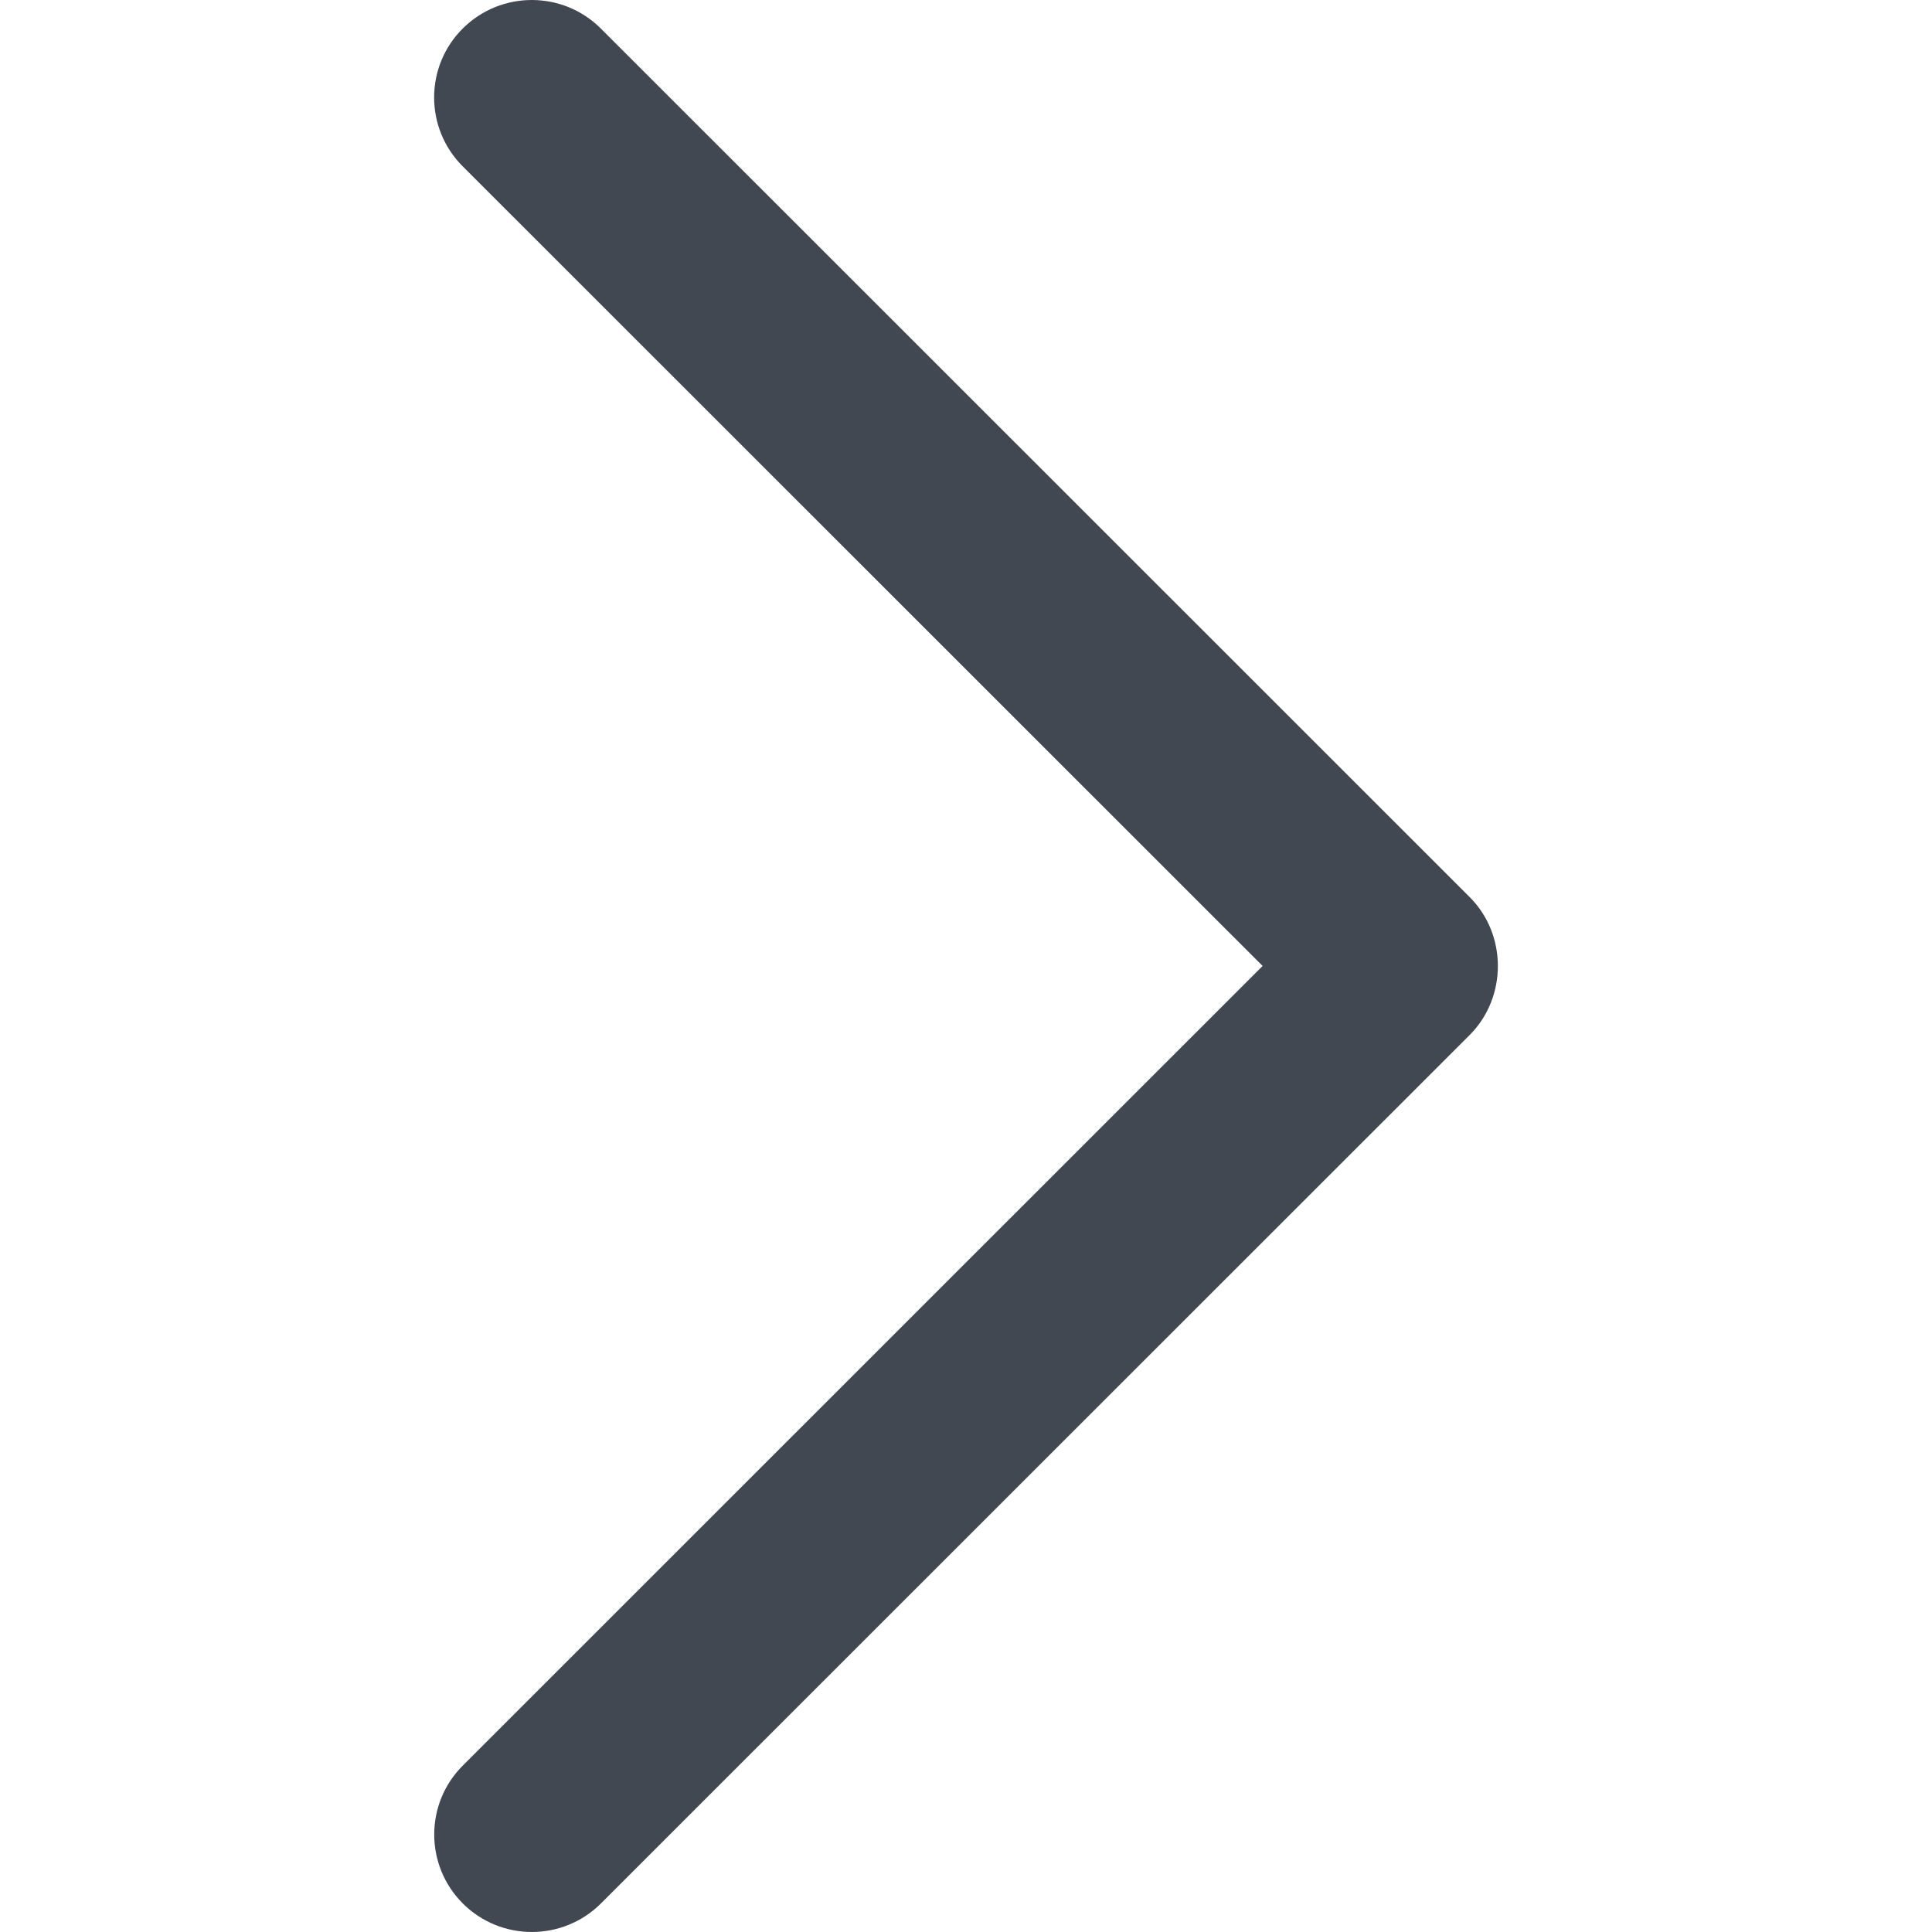
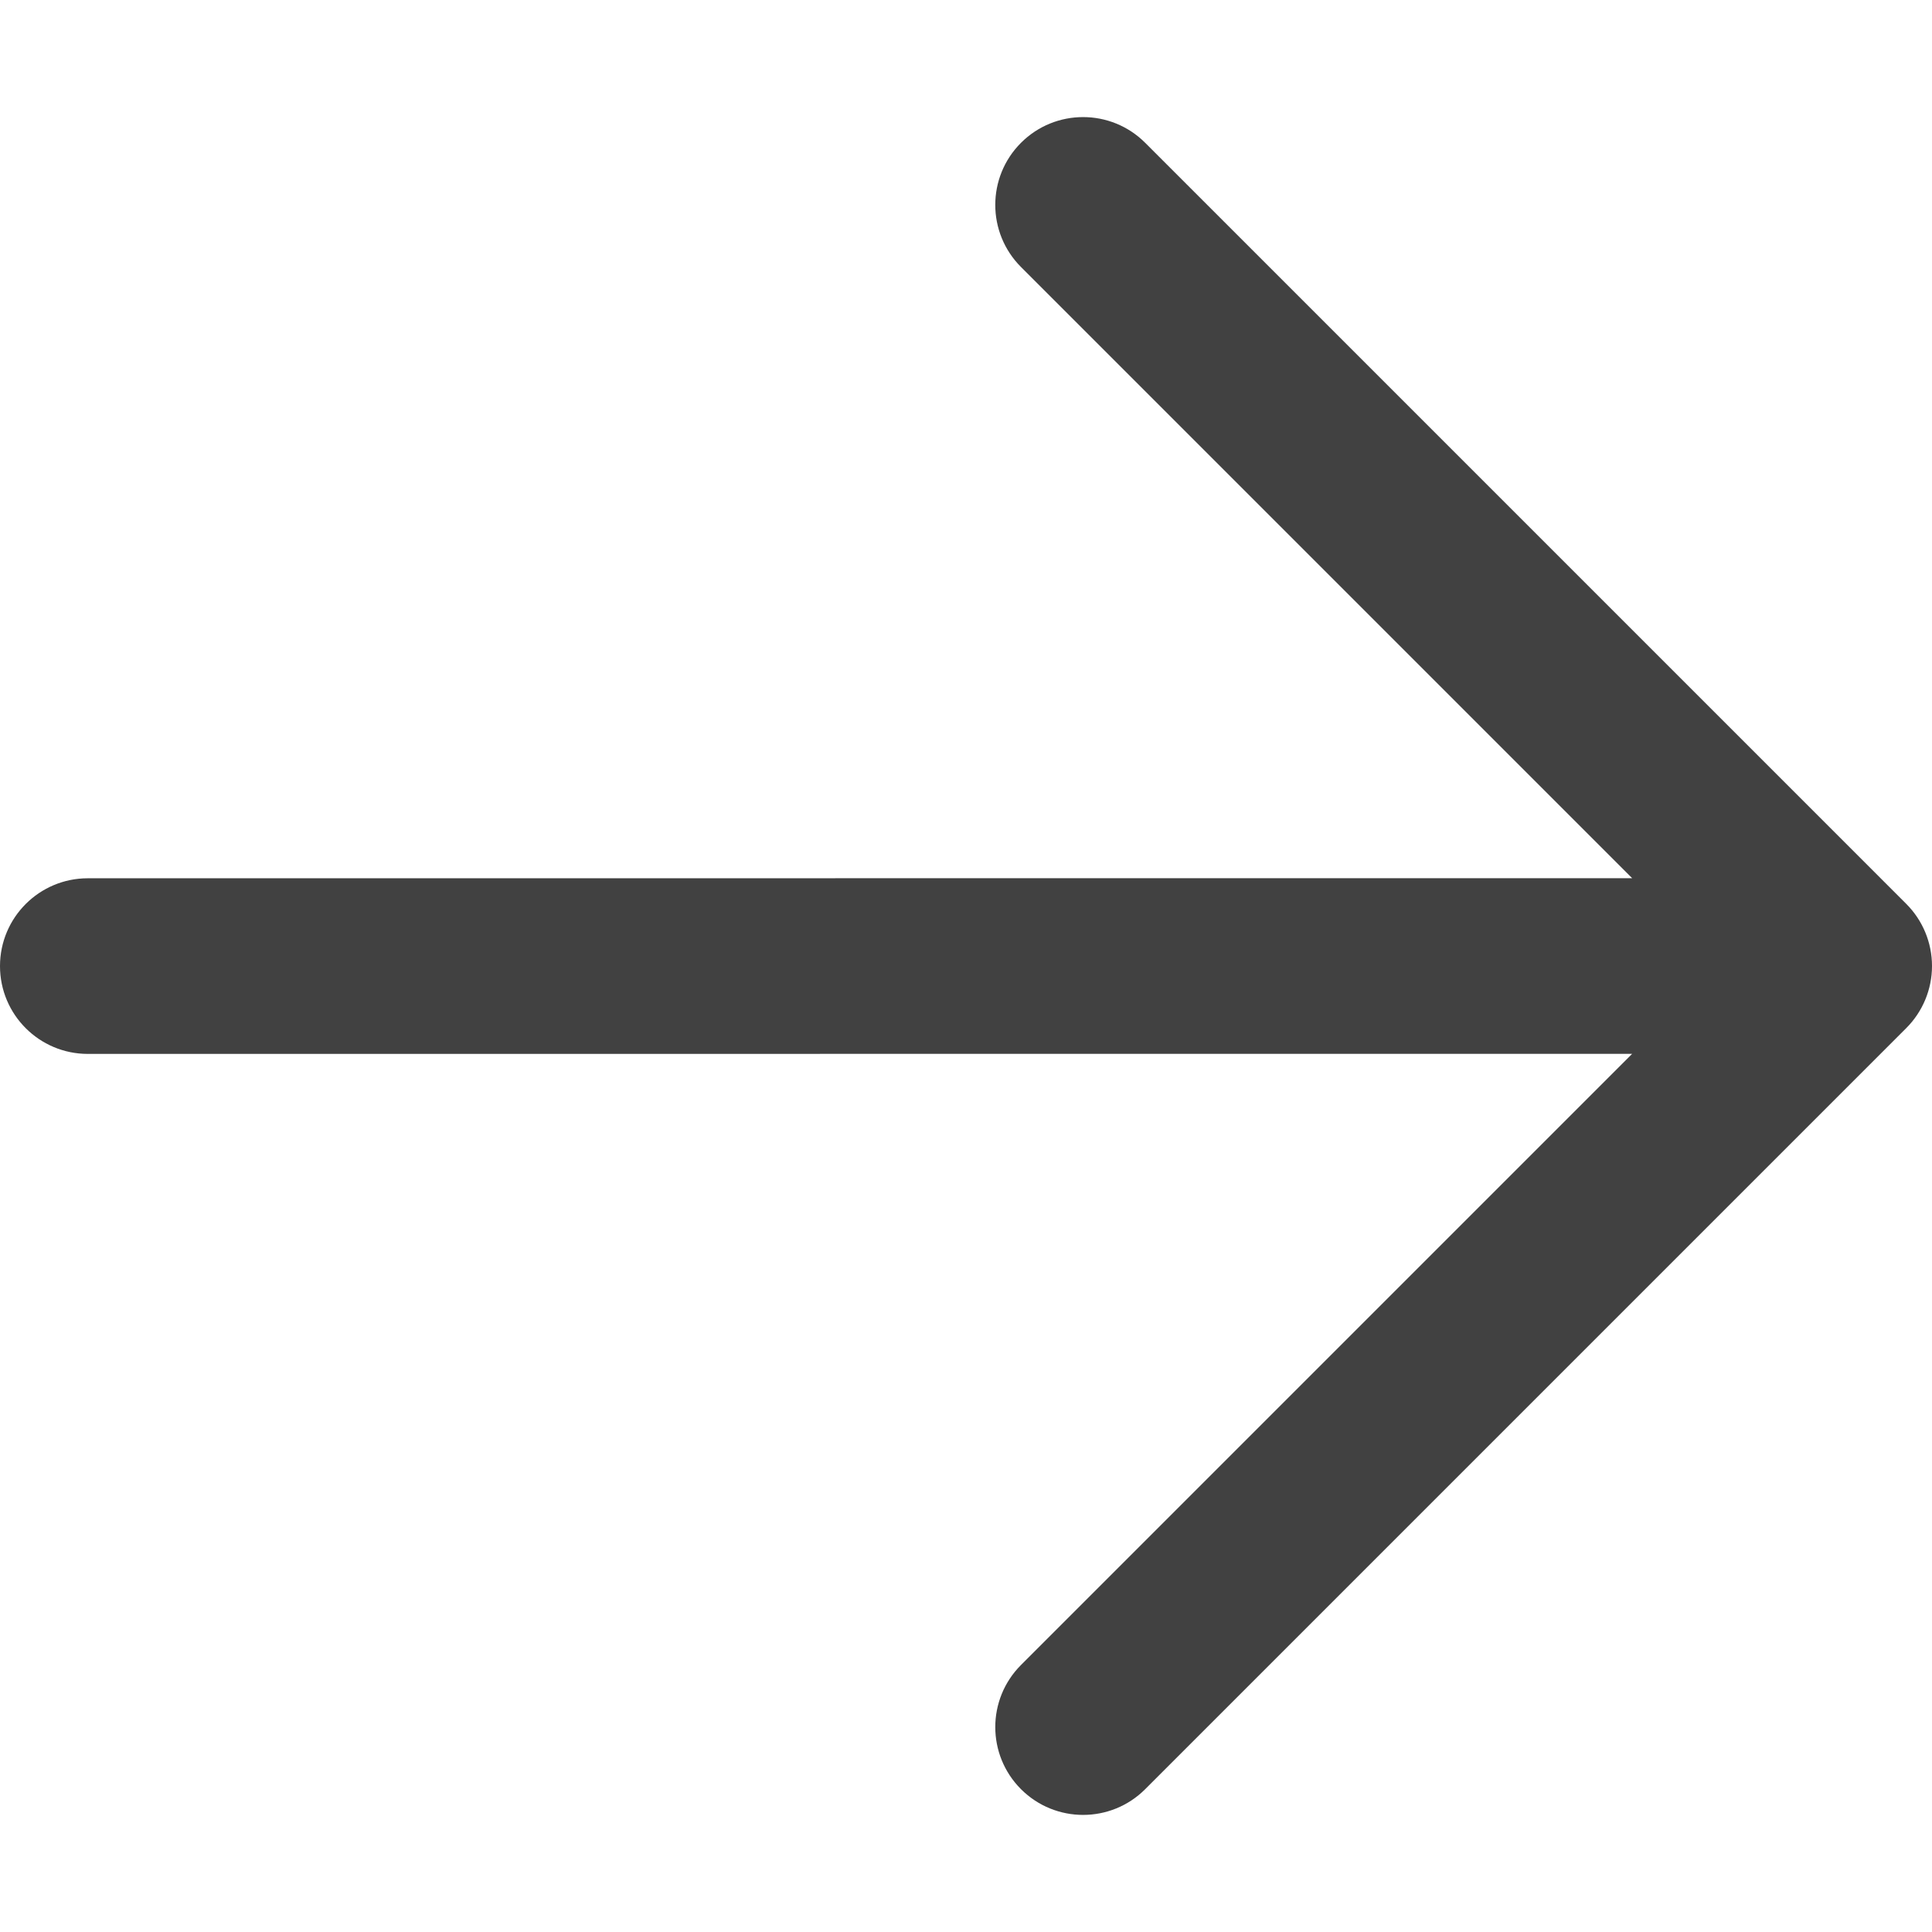
- <svg xmlns="http://www.w3.org/2000/svg" version="1.1" id="Capa_1" x="0px" y="0px" viewBox="0 0 240.823 240.823" style="enable-background:new 0 0 240.823 240.823;" xml:space="preserve" width="512px" height="512px">
-   <g>
-     <path id="Chevron_Right_1_" d="M183.189,111.816L74.892,3.555c-4.752-4.74-12.451-4.74-17.215,0c-4.752,4.74-4.752,12.439,0,17.179   l99.707,99.671l-99.695,99.671c-4.752,4.74-4.752,12.439,0,17.191c4.752,4.74,12.463,4.74,17.215,0l108.297-108.261   C187.881,124.315,187.881,116.495,183.189,111.816z" fill="#424852" />
-     <g>
- 	</g>
-     <g>
- 	</g>
-     <g>
- 	</g>
-     <g>
- 	</g>
-     <g>
- 	</g>
-     <g>
- 	</g>
-   </g>
+ <svg xmlns="http://www.w3.org/2000/svg" version="1.1" id="Capa_1" x="0px" y="0px" viewBox="0 0 330 330" style="enable-background:new 0 0 330 330;" xml:space="preserve" width="512px" height="512px">
+   <path d="M325.606,154.392l-130-129.999c-5.857-5.858-15.355-5.858-21.213,0c-5.858,5.858-5.858,15.355,0,21.213l104.395,104.396  l-263.79,0.014C6.715,150.016,0,156.732,0,165.016c0,8.284,6.717,15,15.001,14.999l263.784-0.014L174.394,284.393  c-5.858,5.858-5.858,15.355,0,21.213C177.322,308.535,181.161,310,185,310s7.678-1.465,10.606-4.394l130-130.001  c2.813-2.813,4.394-6.628,4.394-10.606S328.42,157.205,325.606,154.392z" fill="#414141" />
  <g>
</g>
  <g>
</g>
  <g>
</g>
  <g>
</g>
  <g>
</g>
  <g>
</g>
  <g>
</g>
  <g>
</g>
  <g>
</g>
  <g>
</g>
  <g>
</g>
  <g>
</g>
  <g>
</g>
  <g>
</g>
  <g>
</g>
</svg>
